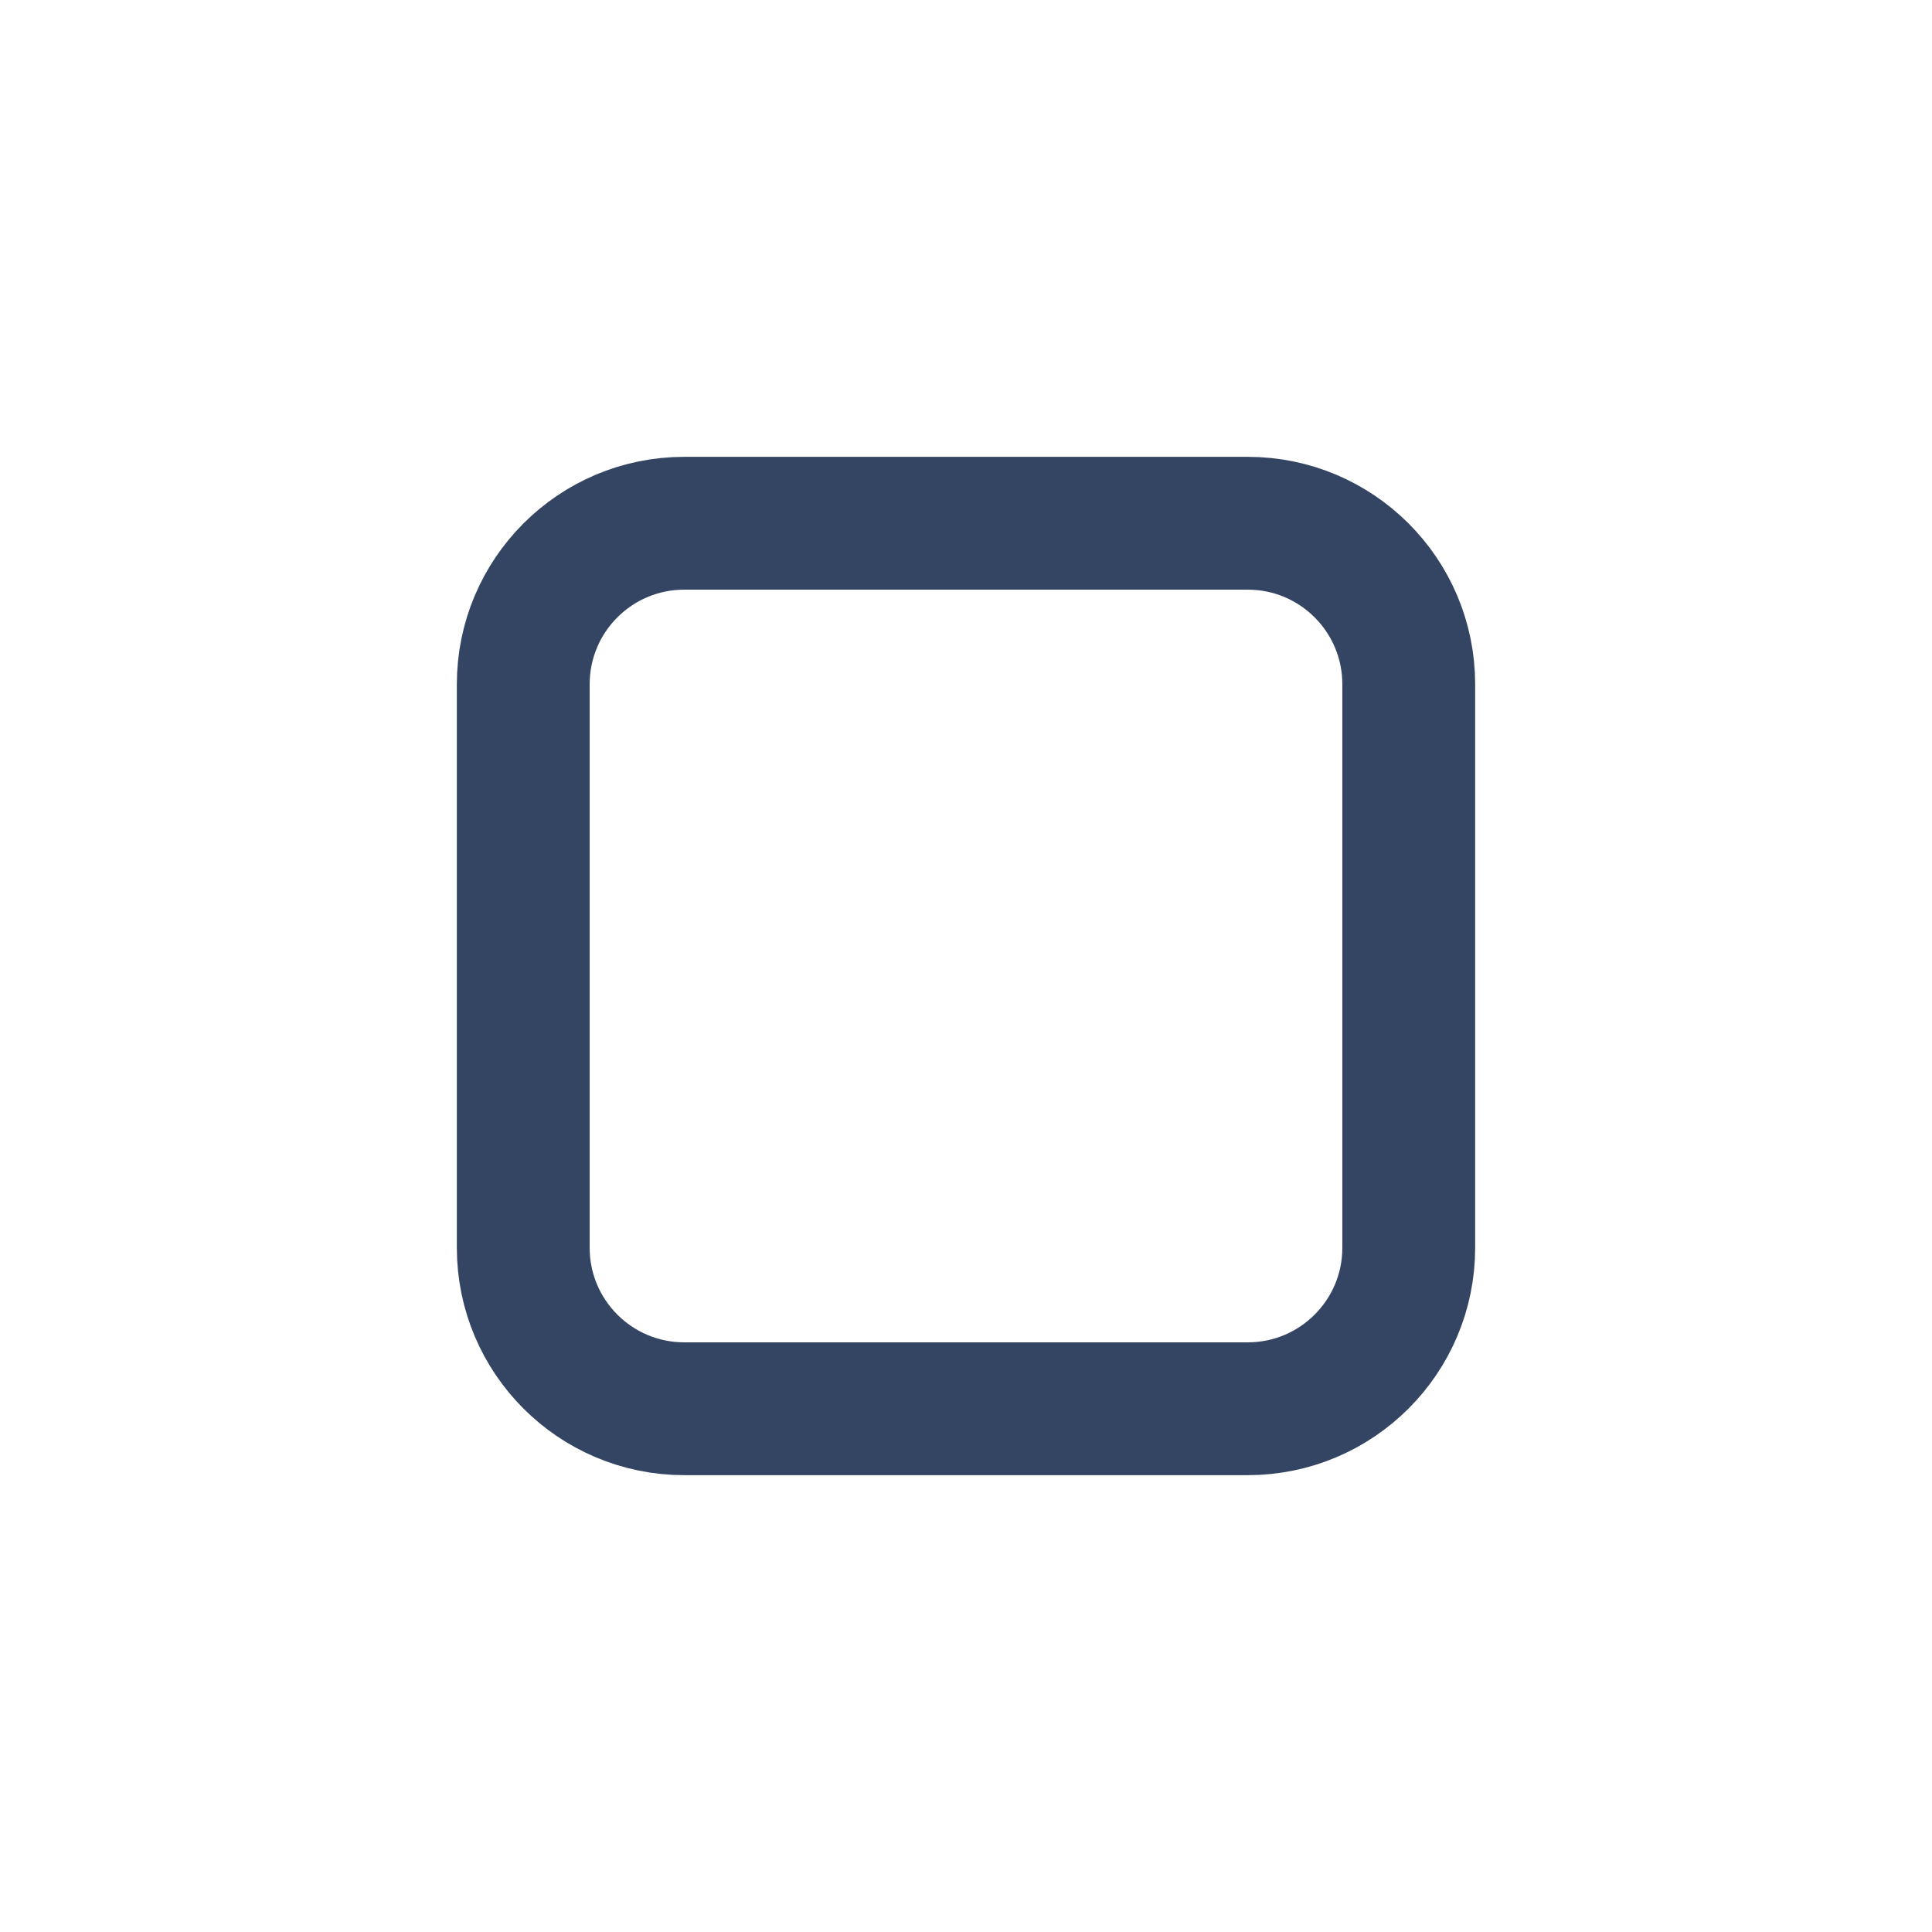
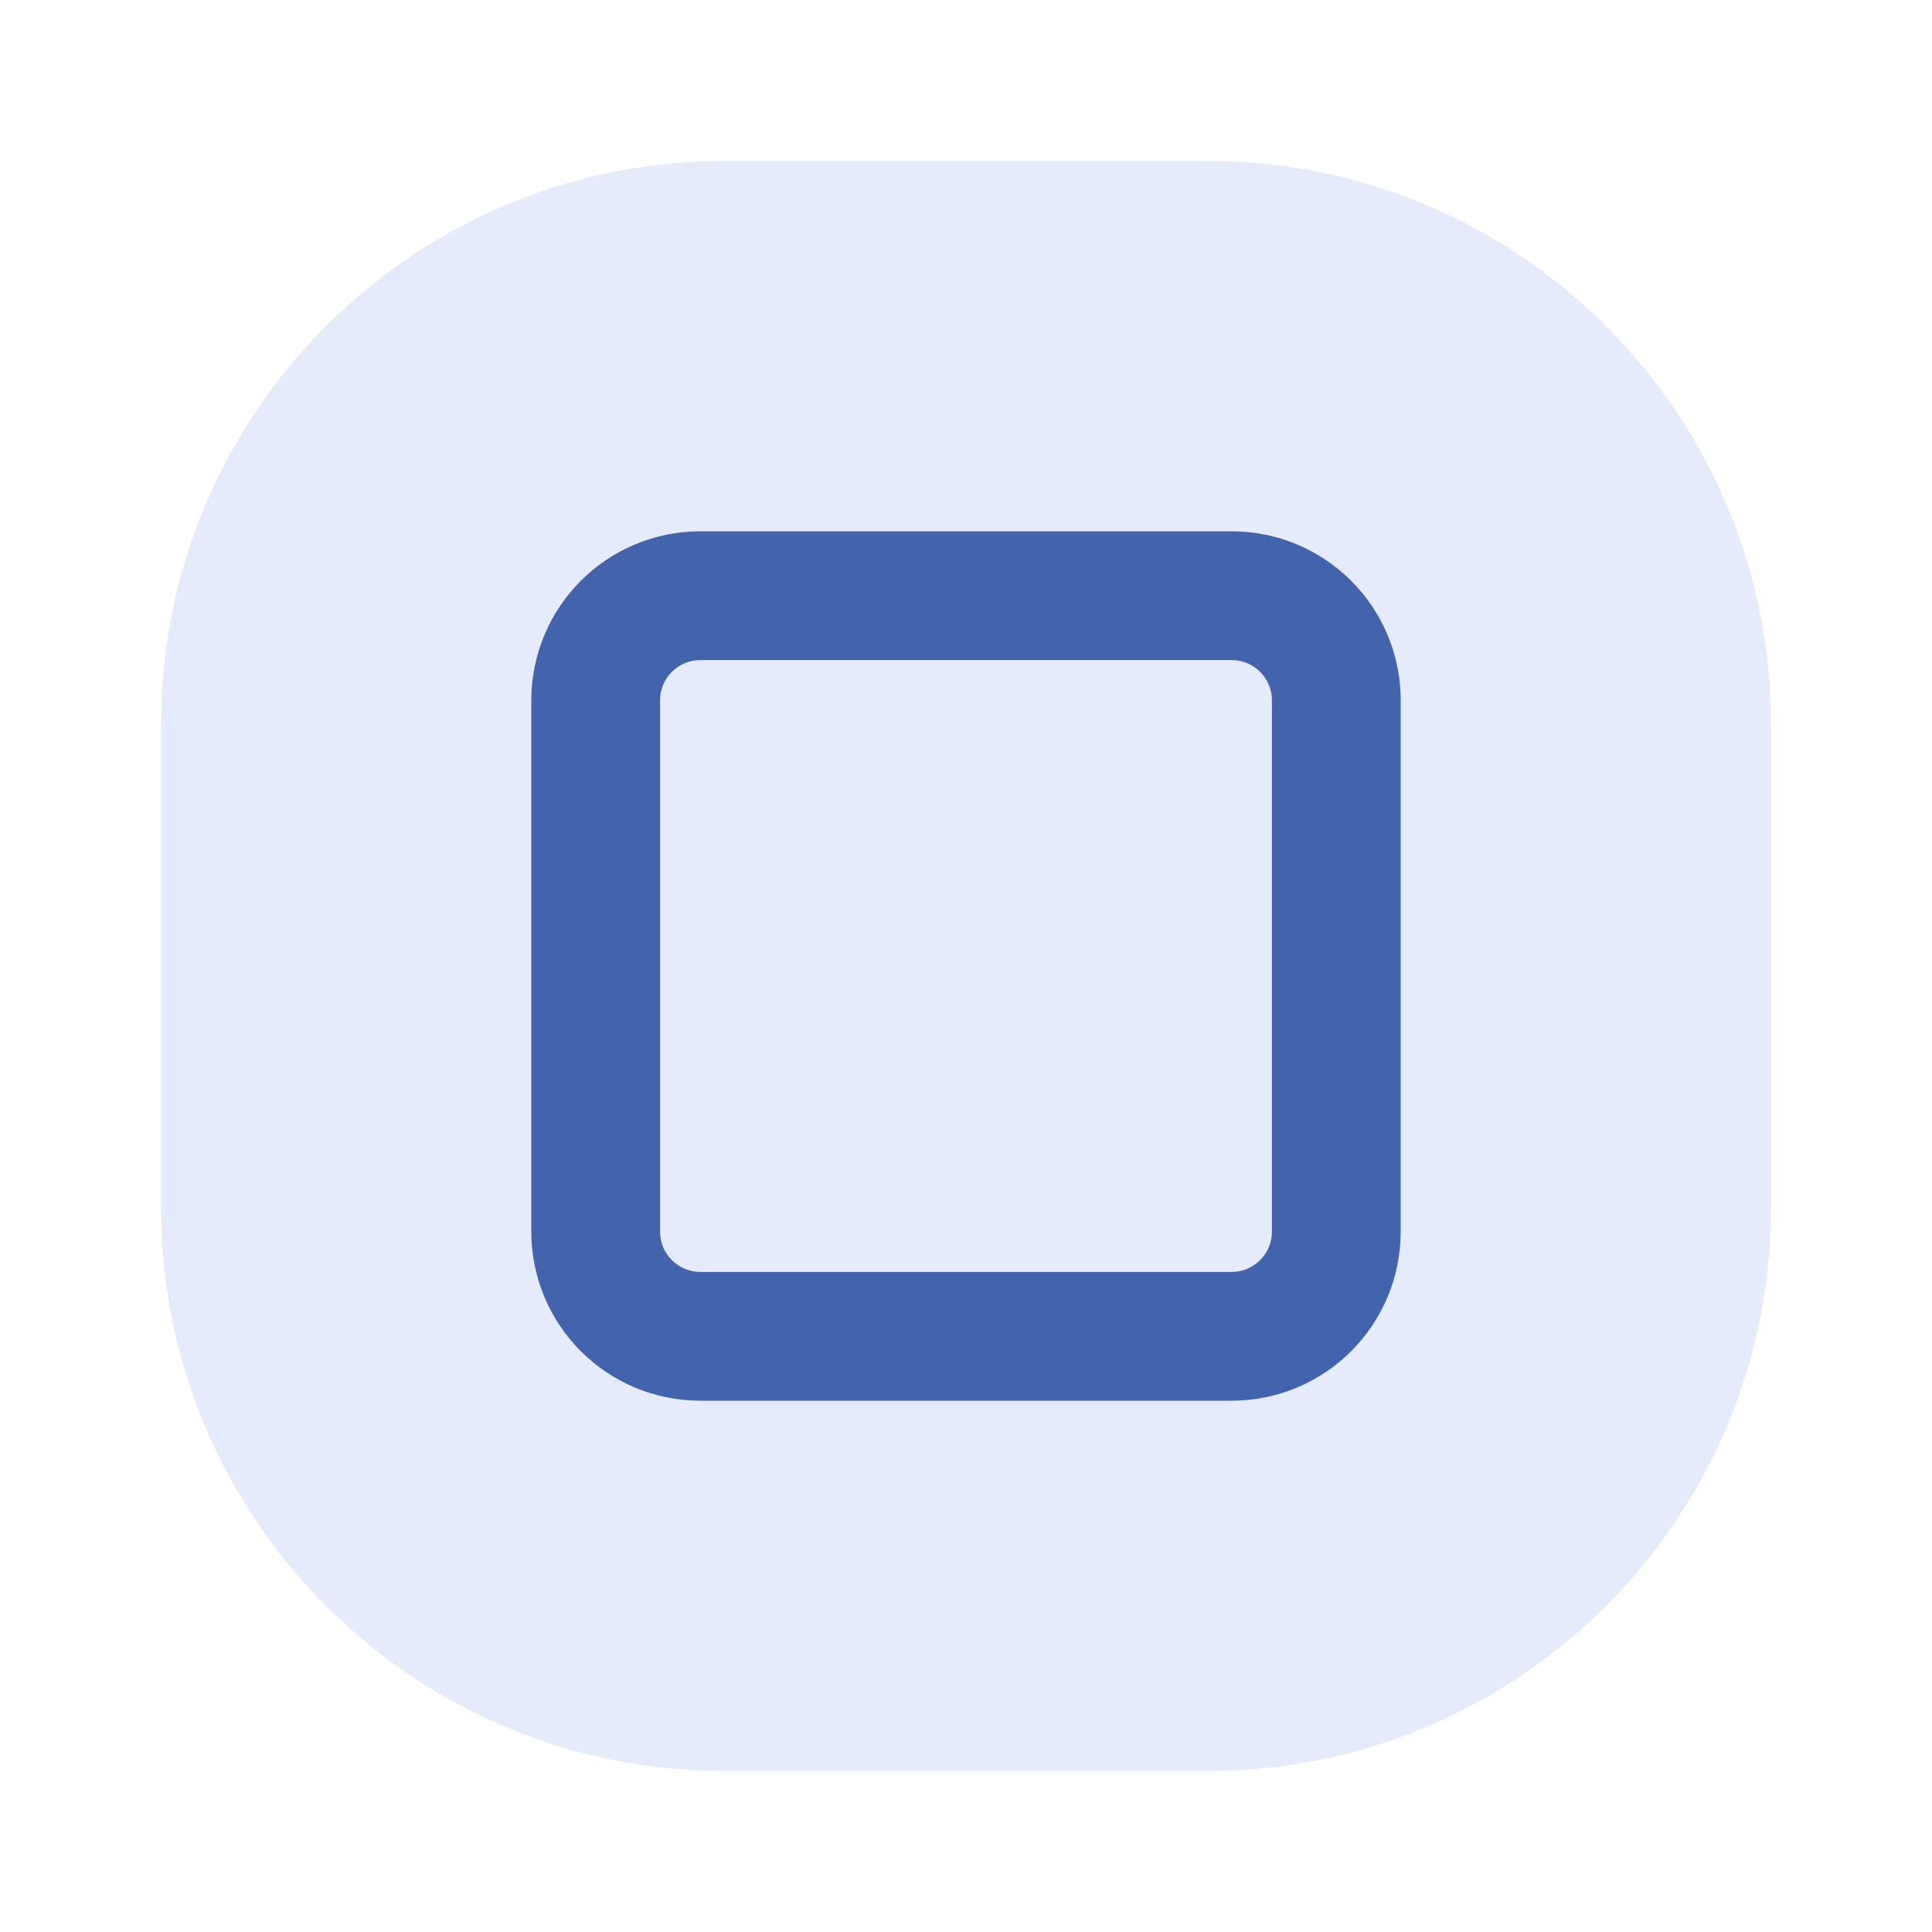
<svg xmlns="http://www.w3.org/2000/svg" width="24" height="24" viewBox="0 0 24 24">
-   <g fill="none" stroke="#344563" stroke-width="1.65" stroke-linecap="round" stroke-linejoin="round">
-     <rect x="6.5" y="6.5" width="11" height="11" rx="2" />
+   <rect x="2" y="2" width="20" height="20" rx="7" fill="#E5EBFB" />
+   <g stroke="#4364AC" stroke-width="1.6" stroke-linejoin="round" stroke-linecap="round" fill="none">
+     <rect x="7.4" y="7.4" width="9.2" height="9.2" rx="1.3" />
  </g>
</svg>
